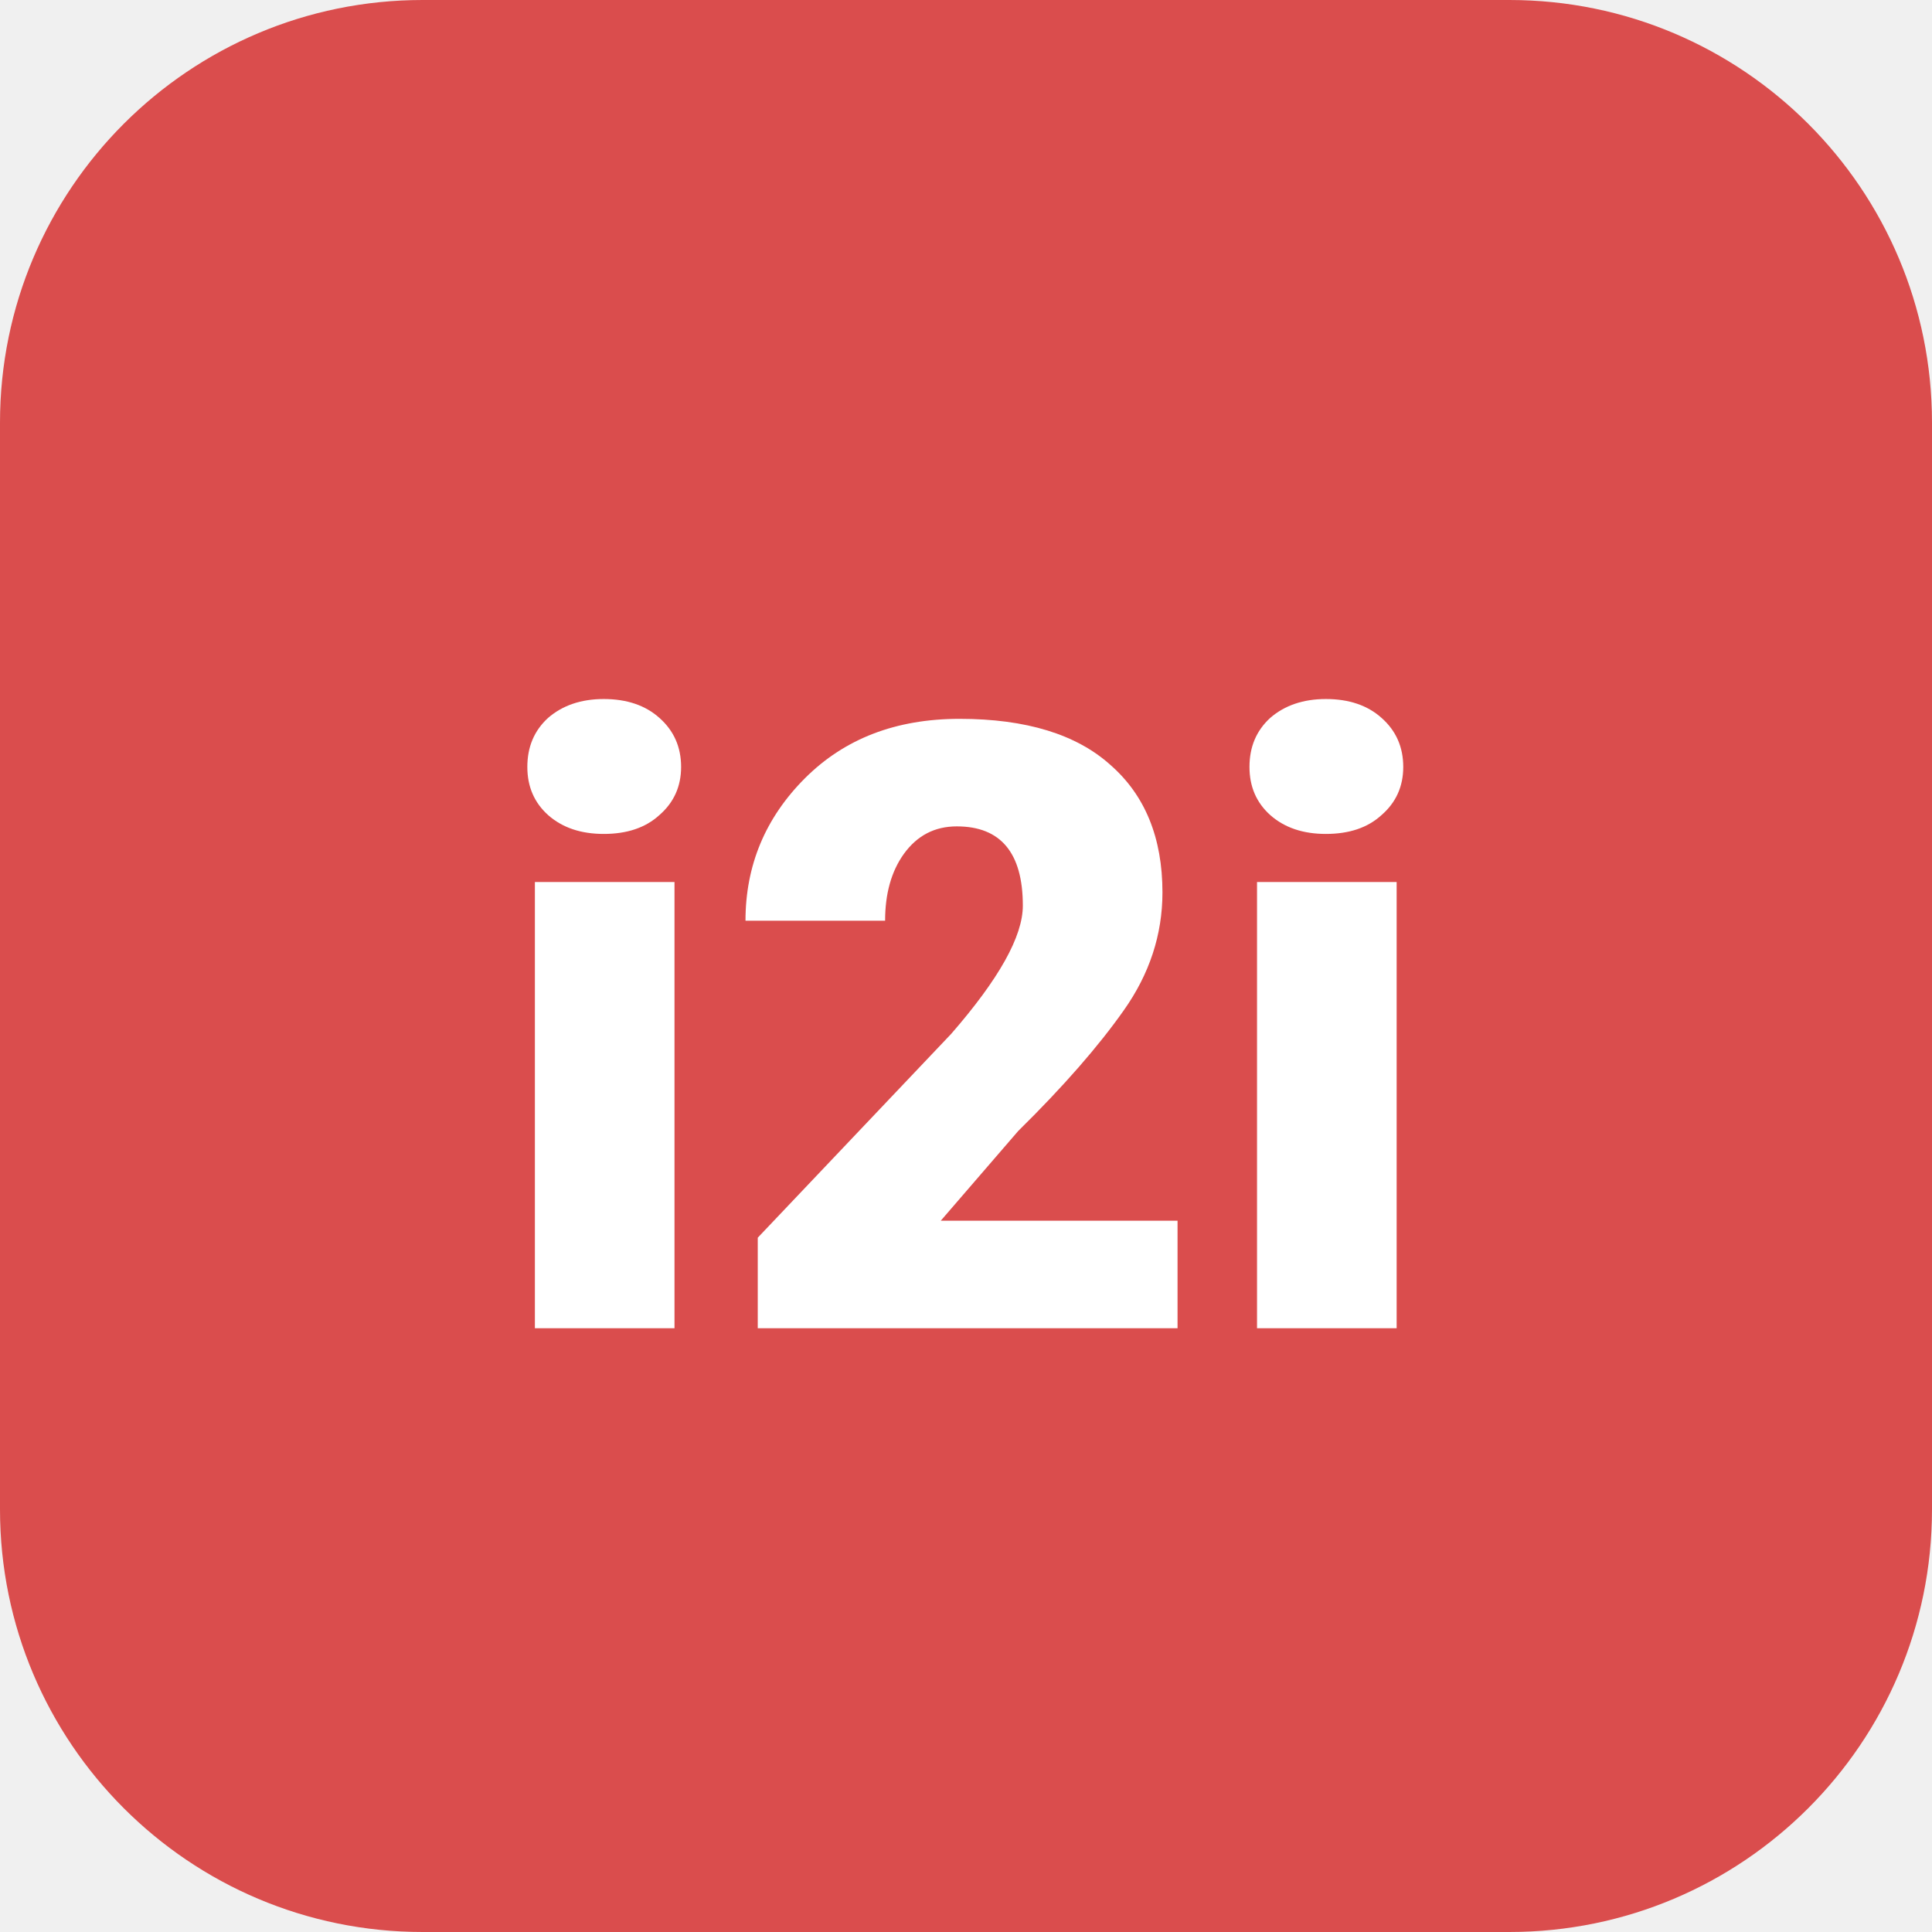
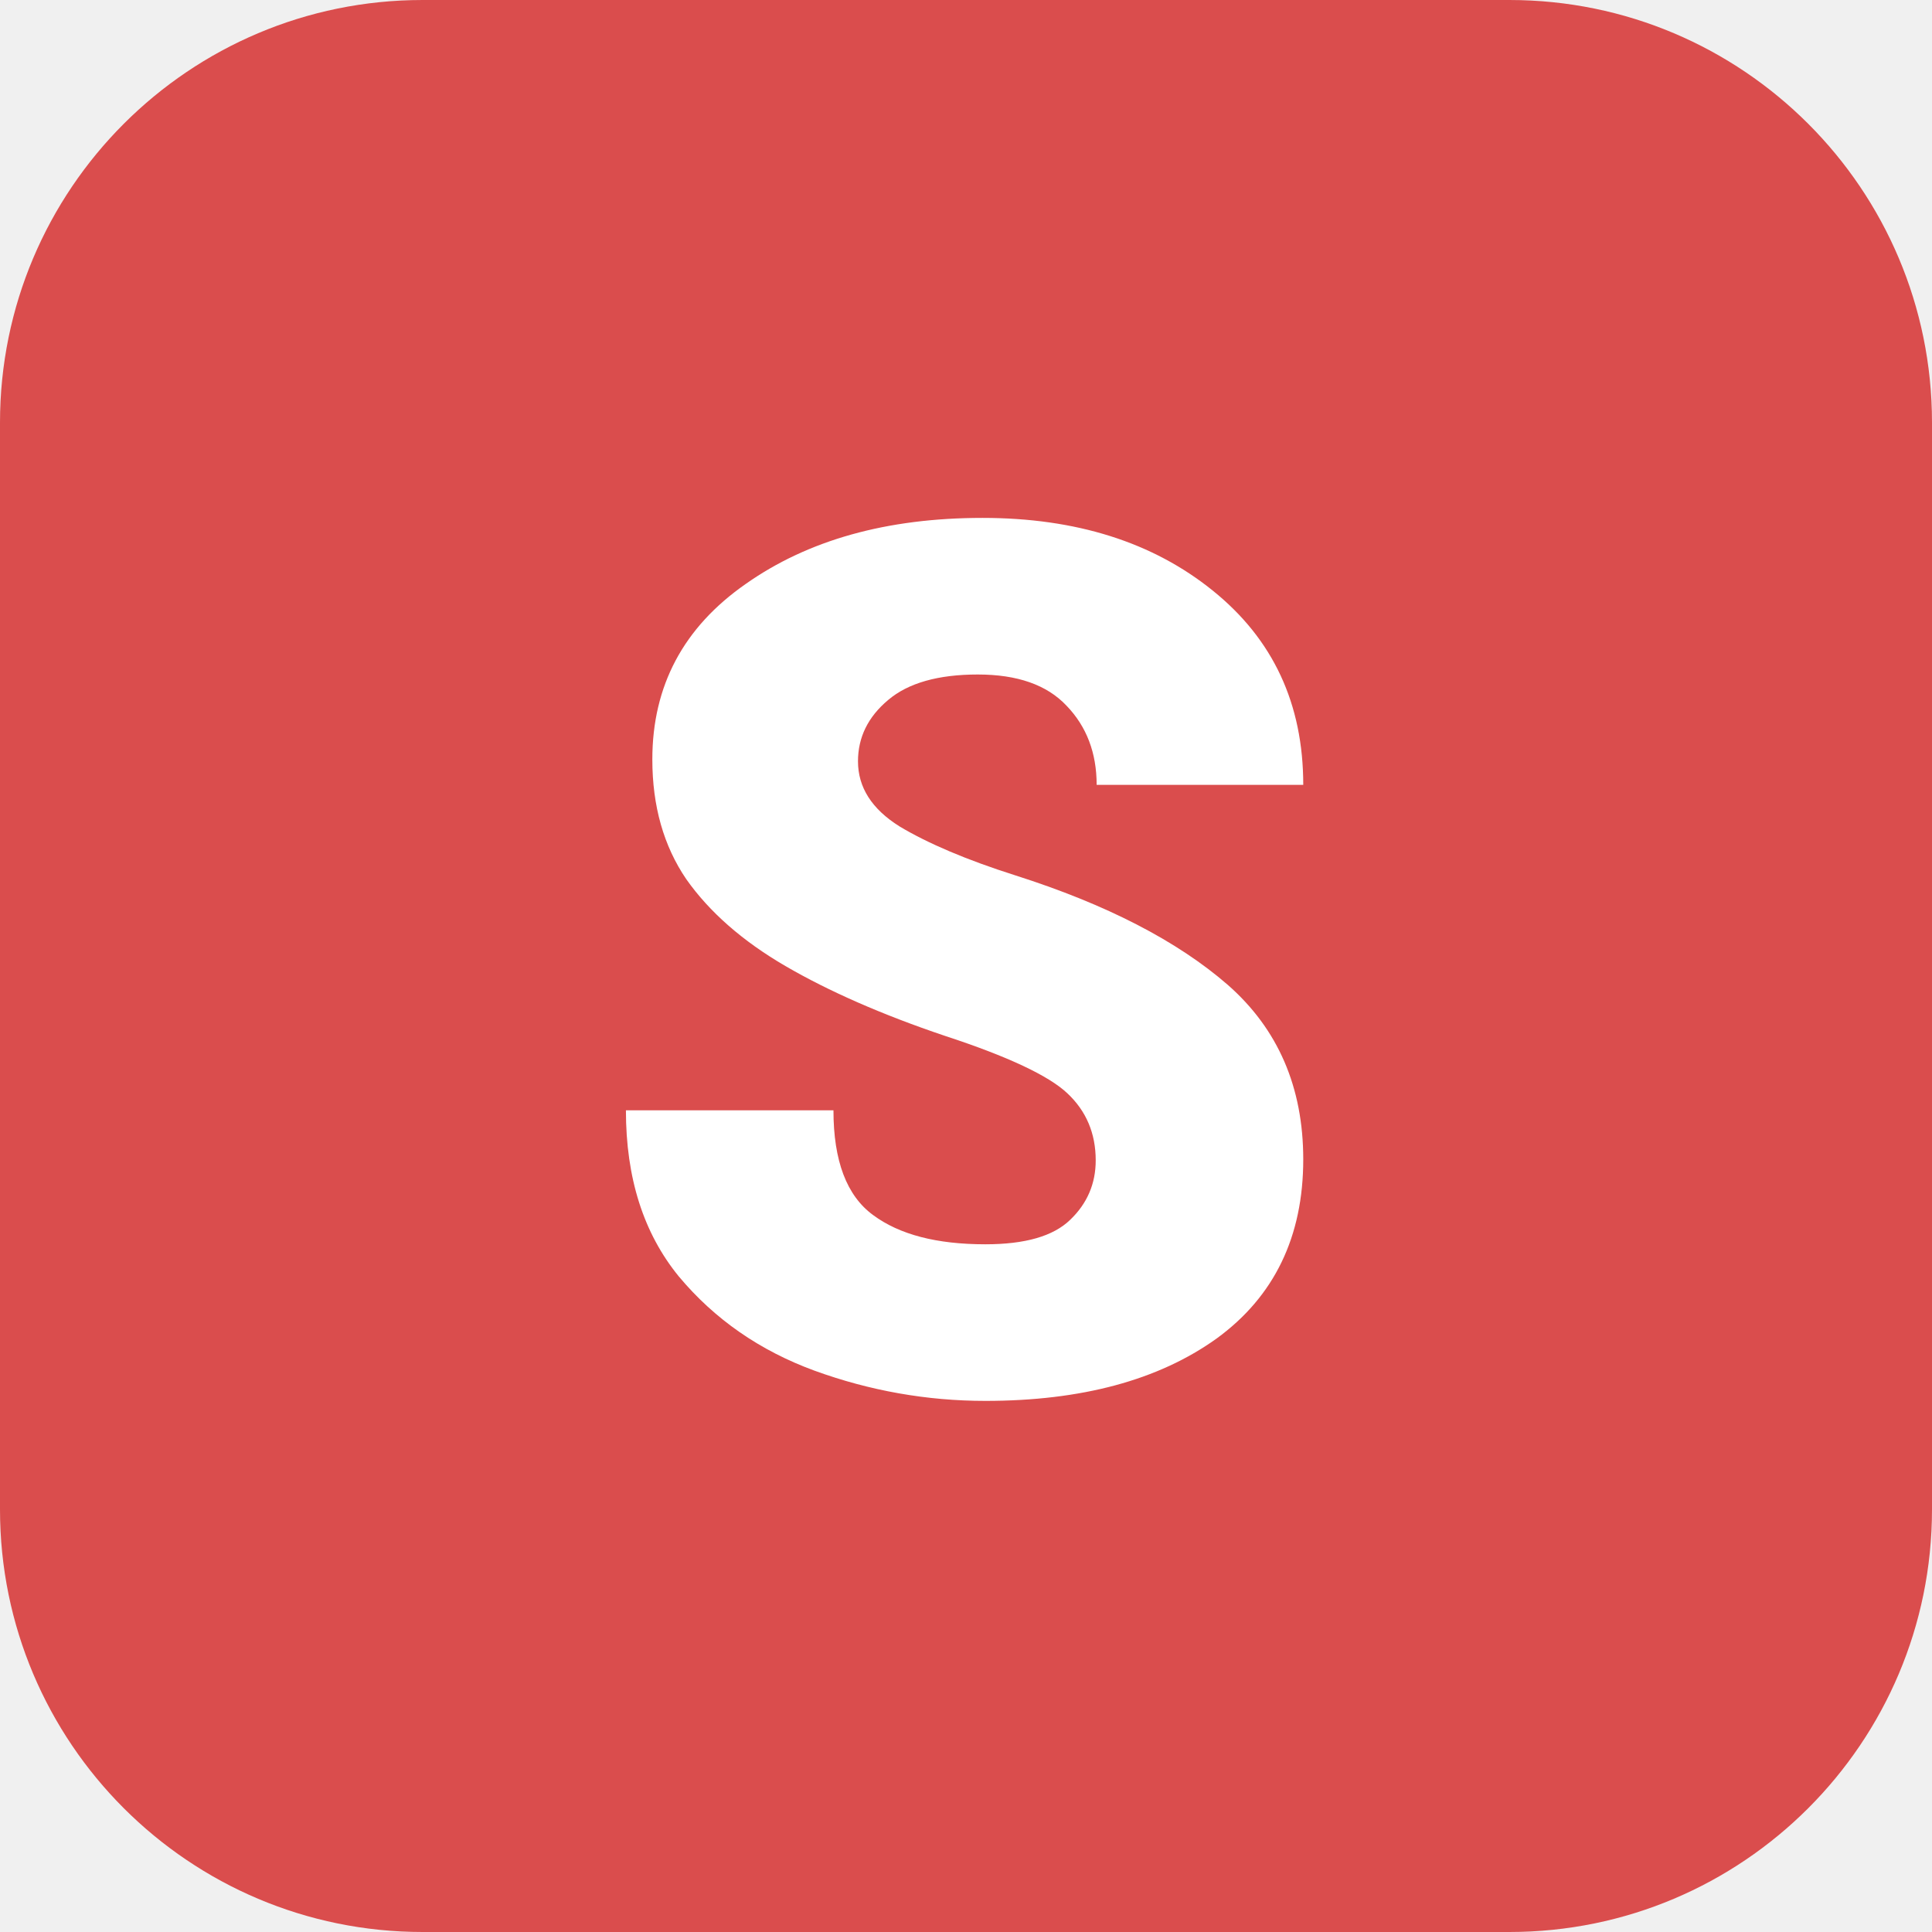
<svg xmlns="http://www.w3.org/2000/svg" viewBox="0 0 32 32" width="32" height="32">
  <rect width="32" height="32" rx="7" fill="#da4d4d" />
-   <text x="16" y="22" text-anchor="middle" font-family="system-ui, -apple-system, 'Segoe UI', Roboto, sans-serif" font-size="14" font-weight="800" fill="#ffffff">i2i</text>
+   <text x="16" y="23" text-anchor="middle" font-family="system-ui, -apple-system, 'Segoe UI', Roboto, sans-serif" font-size="20" font-weight="800" fill="#ffffff">S</text>
</svg>
